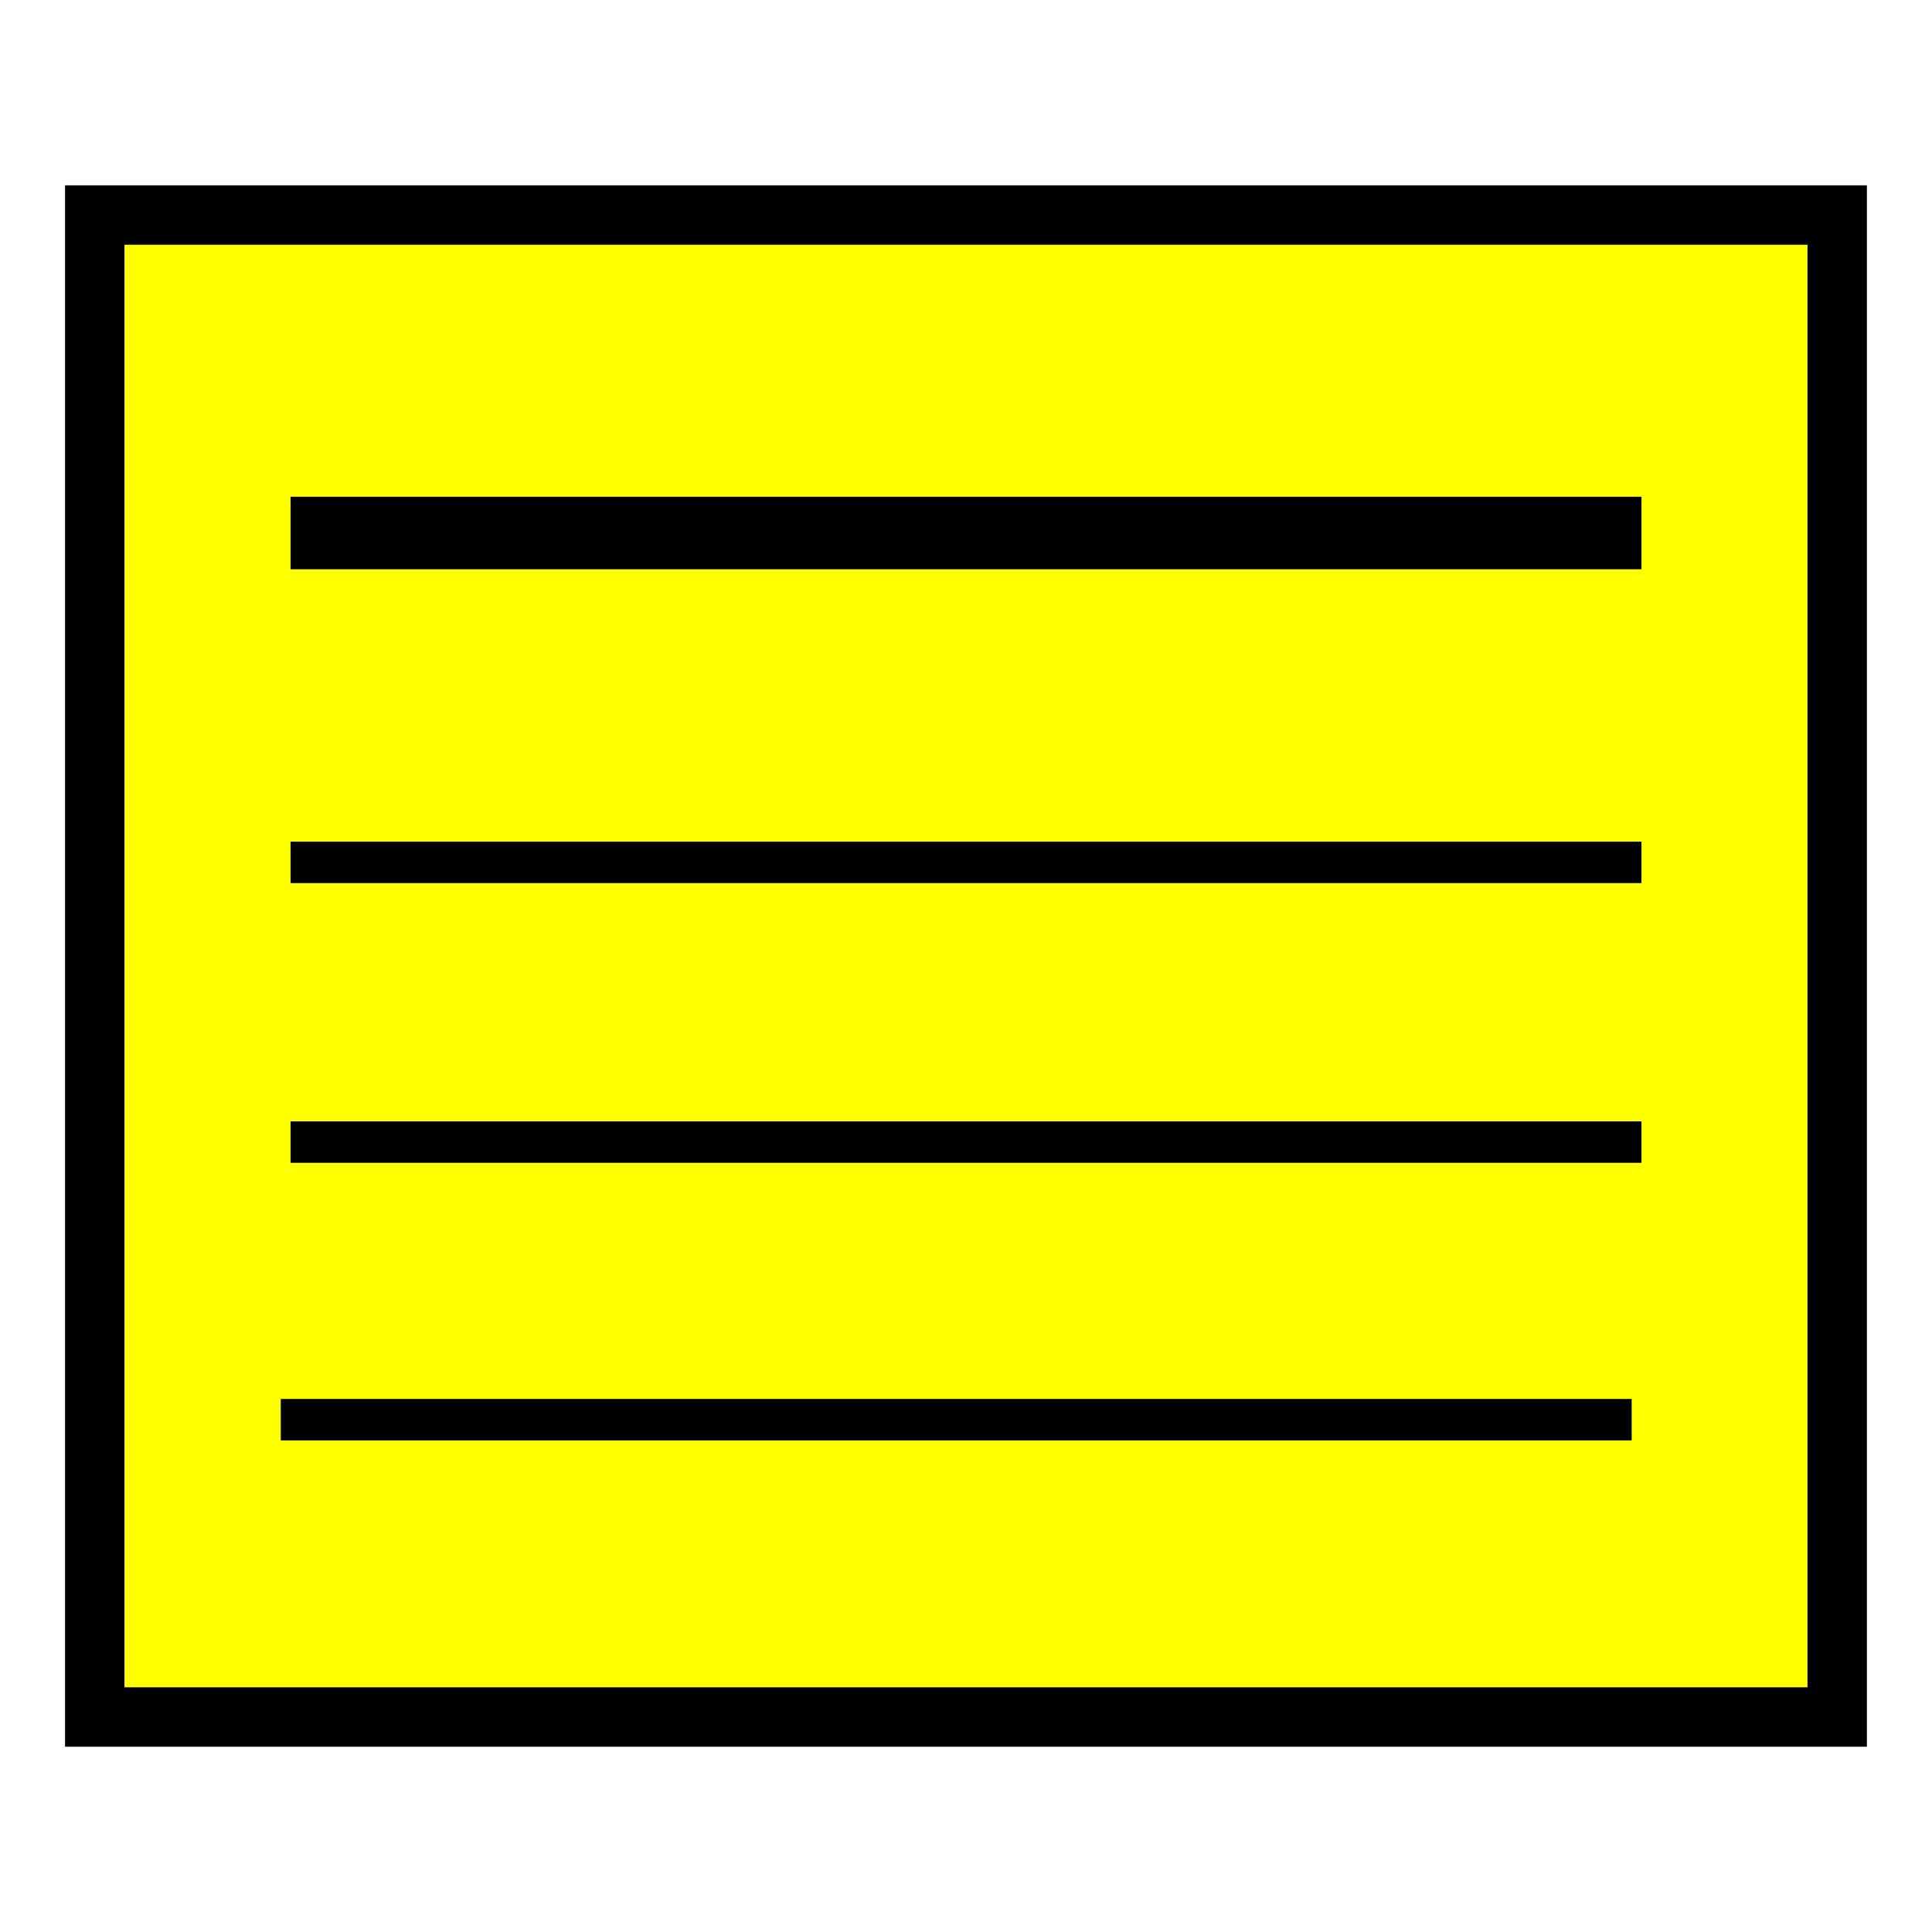
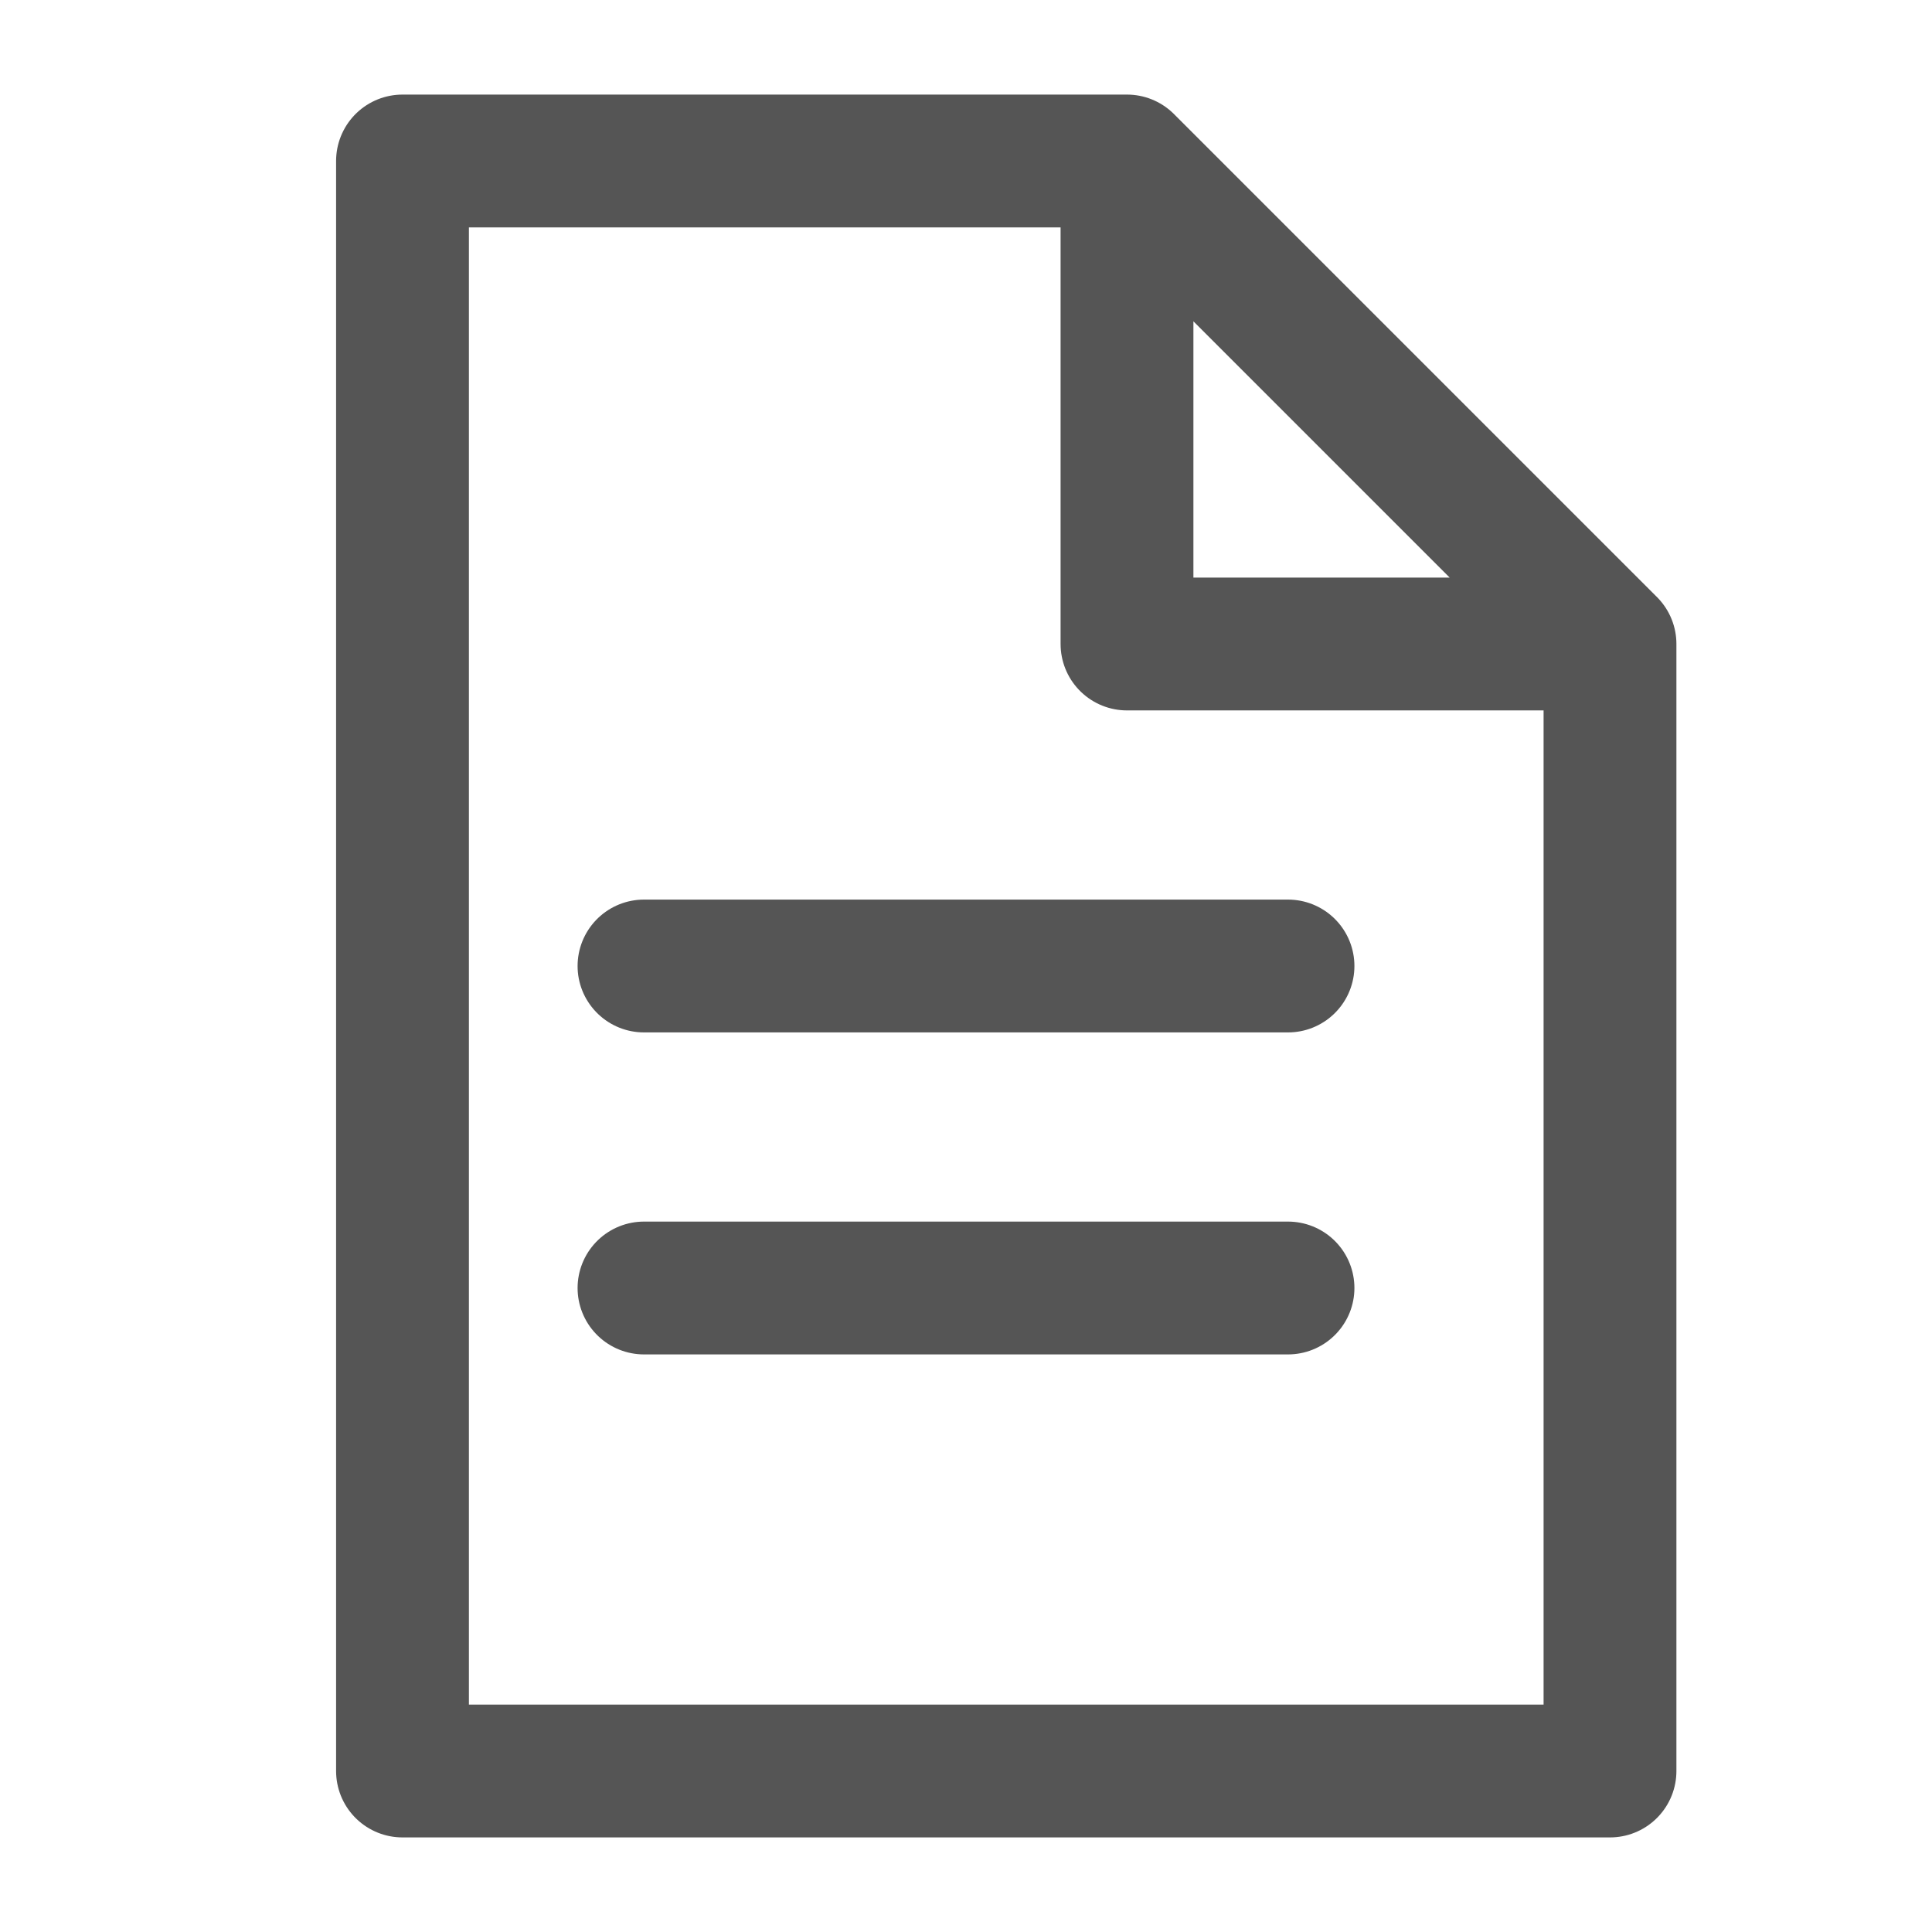
- <svg xmlns="http://www.w3.org/2000/svg" width="40" height="40" viewBox="0 0 40 40">
-   <rect width="36.075" height="31.097" x="1.962" y="4.452" id="rect4" style="fill:#ffff00;fill-opacity:1;fill-rule:evenodd;stroke:#000000;stroke-width:1.23;stroke-opacity:1" />
-   <rect width="27.969" height="1.501" x="6.016" y="10.285" id="rect6" style="fill:#000000;fill-opacity:1;stroke:none" />
-   <rect width="27.969" height="0.858" x="6.016" y="23.217" id="rect8" style="fill:#000000;fill-opacity:1;stroke:none" />
-   <rect width="27.969" height="0.858" x="5.813" y="28.964" id="rect10" style="fill:#000000;fill-opacity:1;stroke:none" />
-   <rect width="27.969" height="0.858" x="6.016" y="17.426" id="rect12" style="fill:#000000;fill-opacity:1;stroke:none" />
+ <svg xmlns="http://www.w3.org/2000/svg" width="24" height="24" viewBox="0 0 24 24">
+   <path d="M5,2H14L20,8V22H5ZM14,2V8H20M8,12H16M8,16H16" fill="none" stroke="#555555" stroke-width="1.65" stroke-linecap="round" stroke-linejoin="round" />
</svg>
